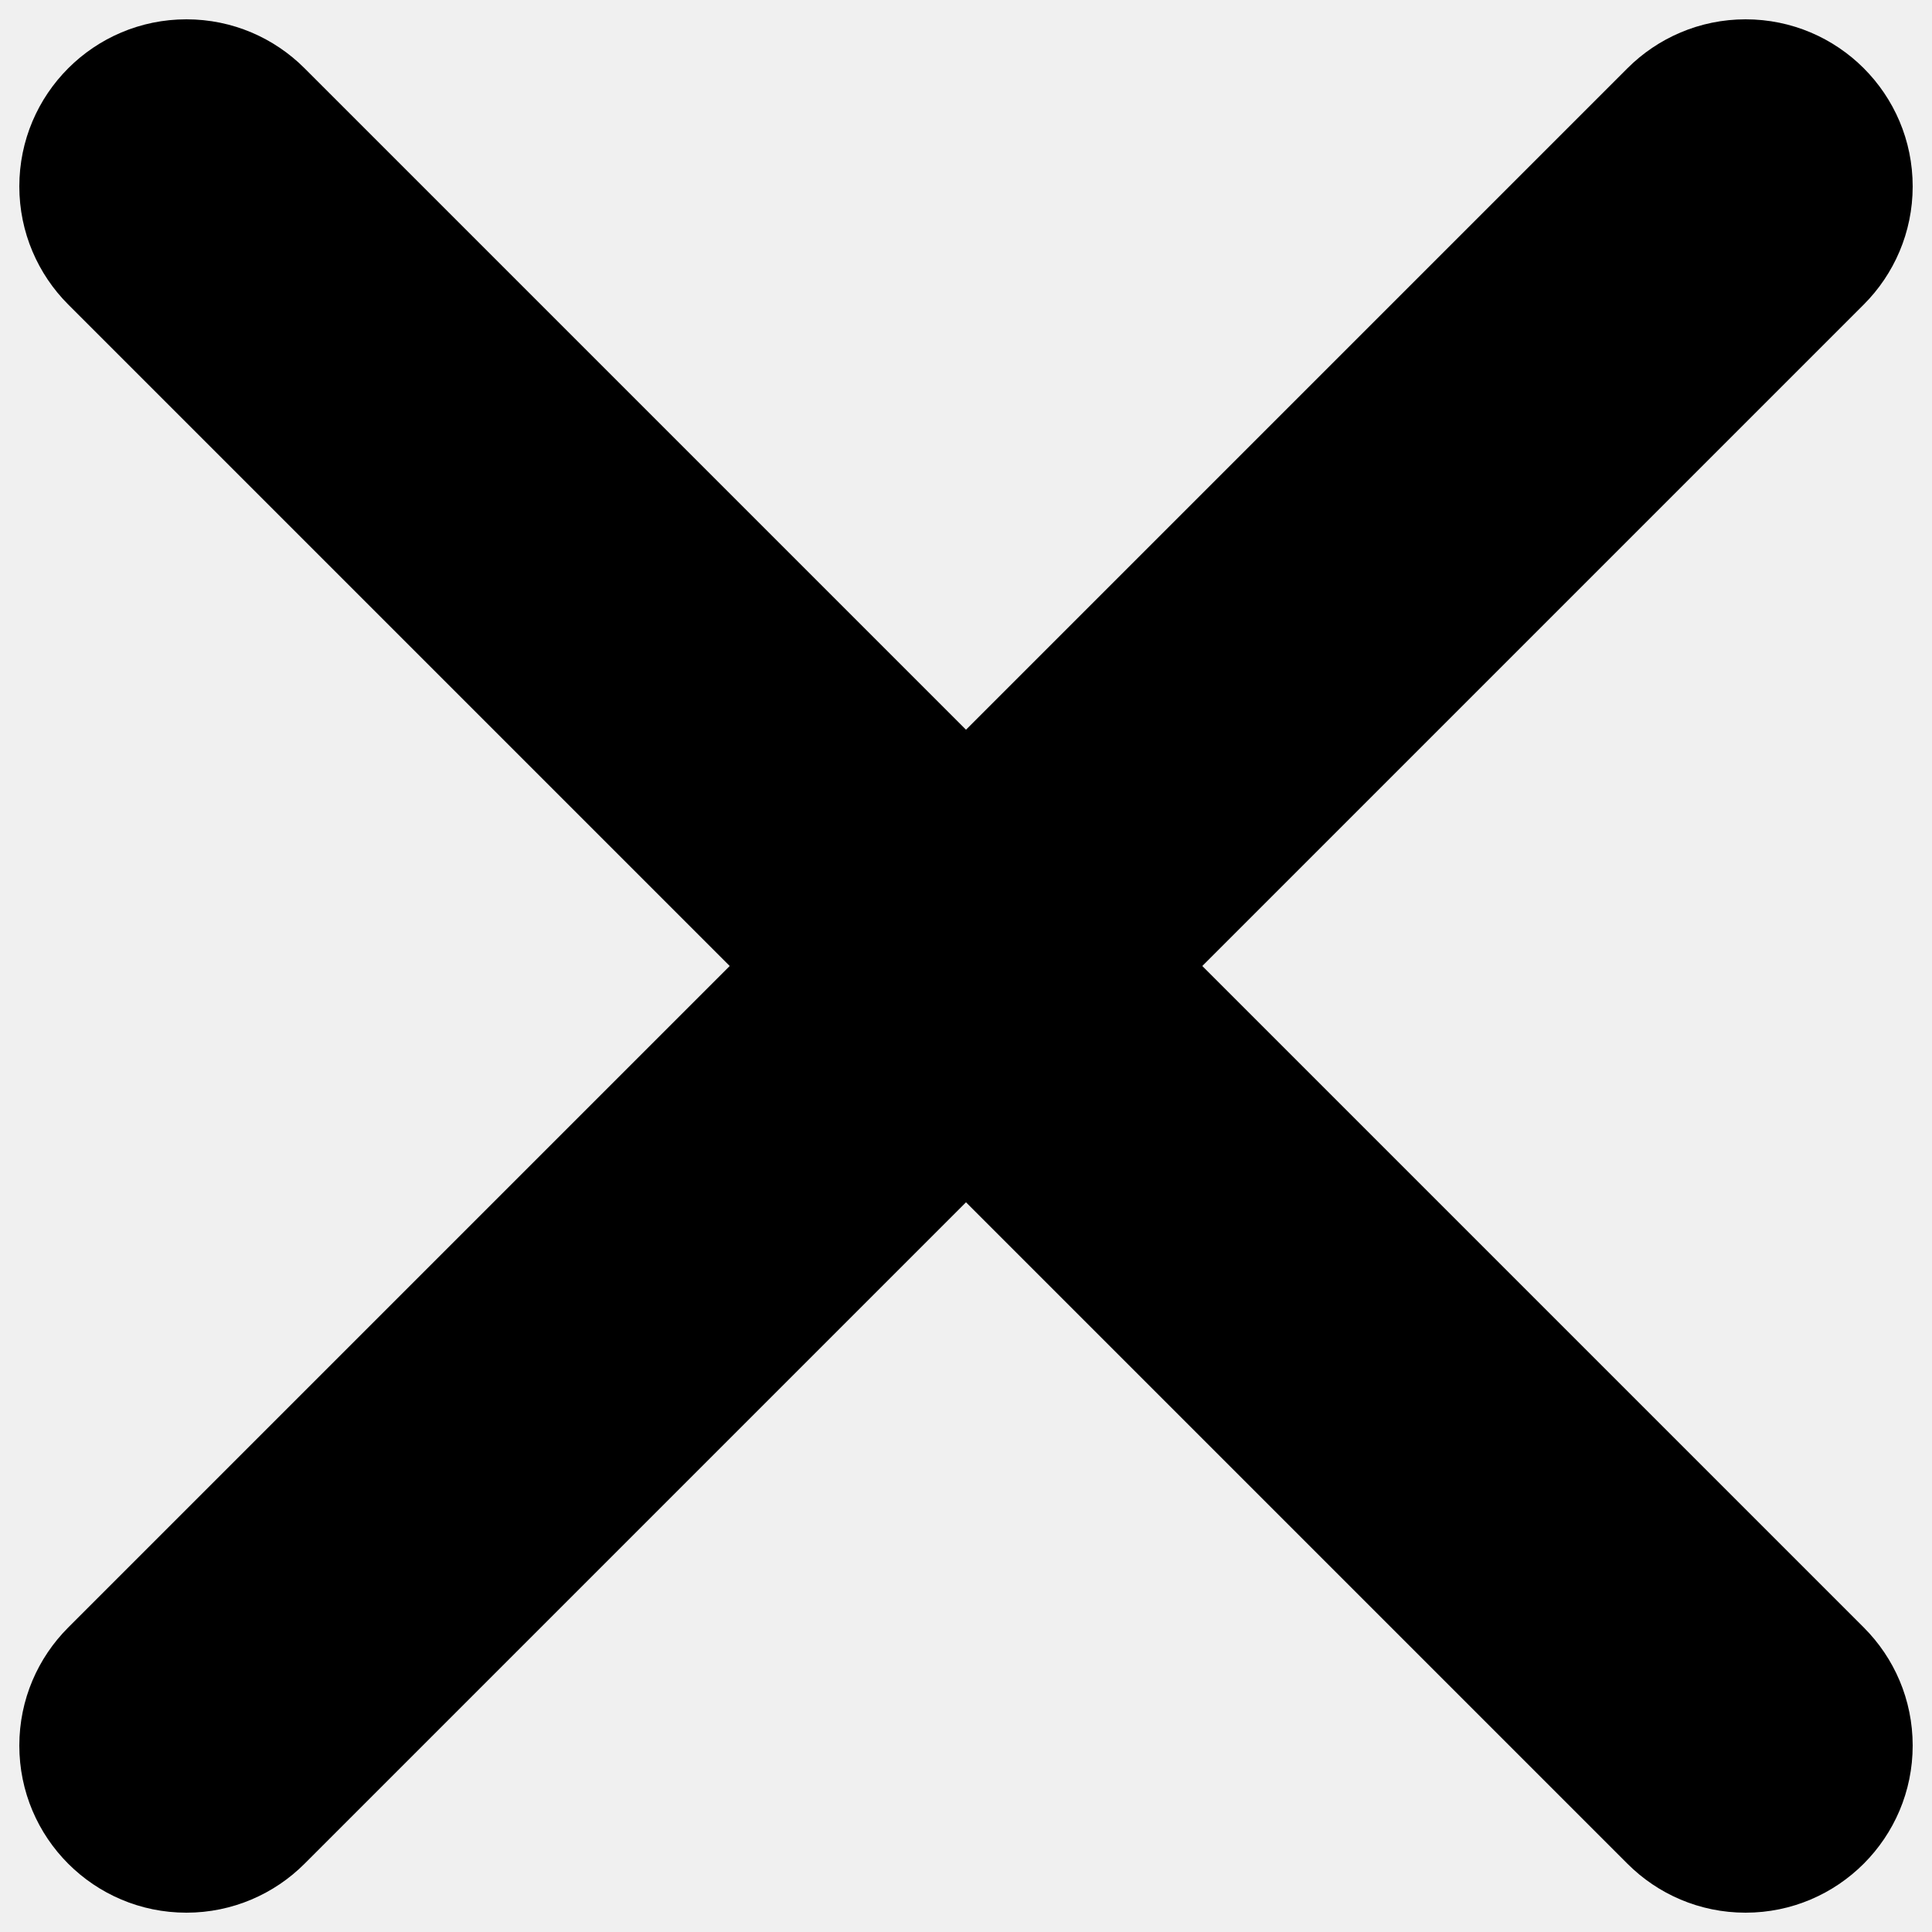
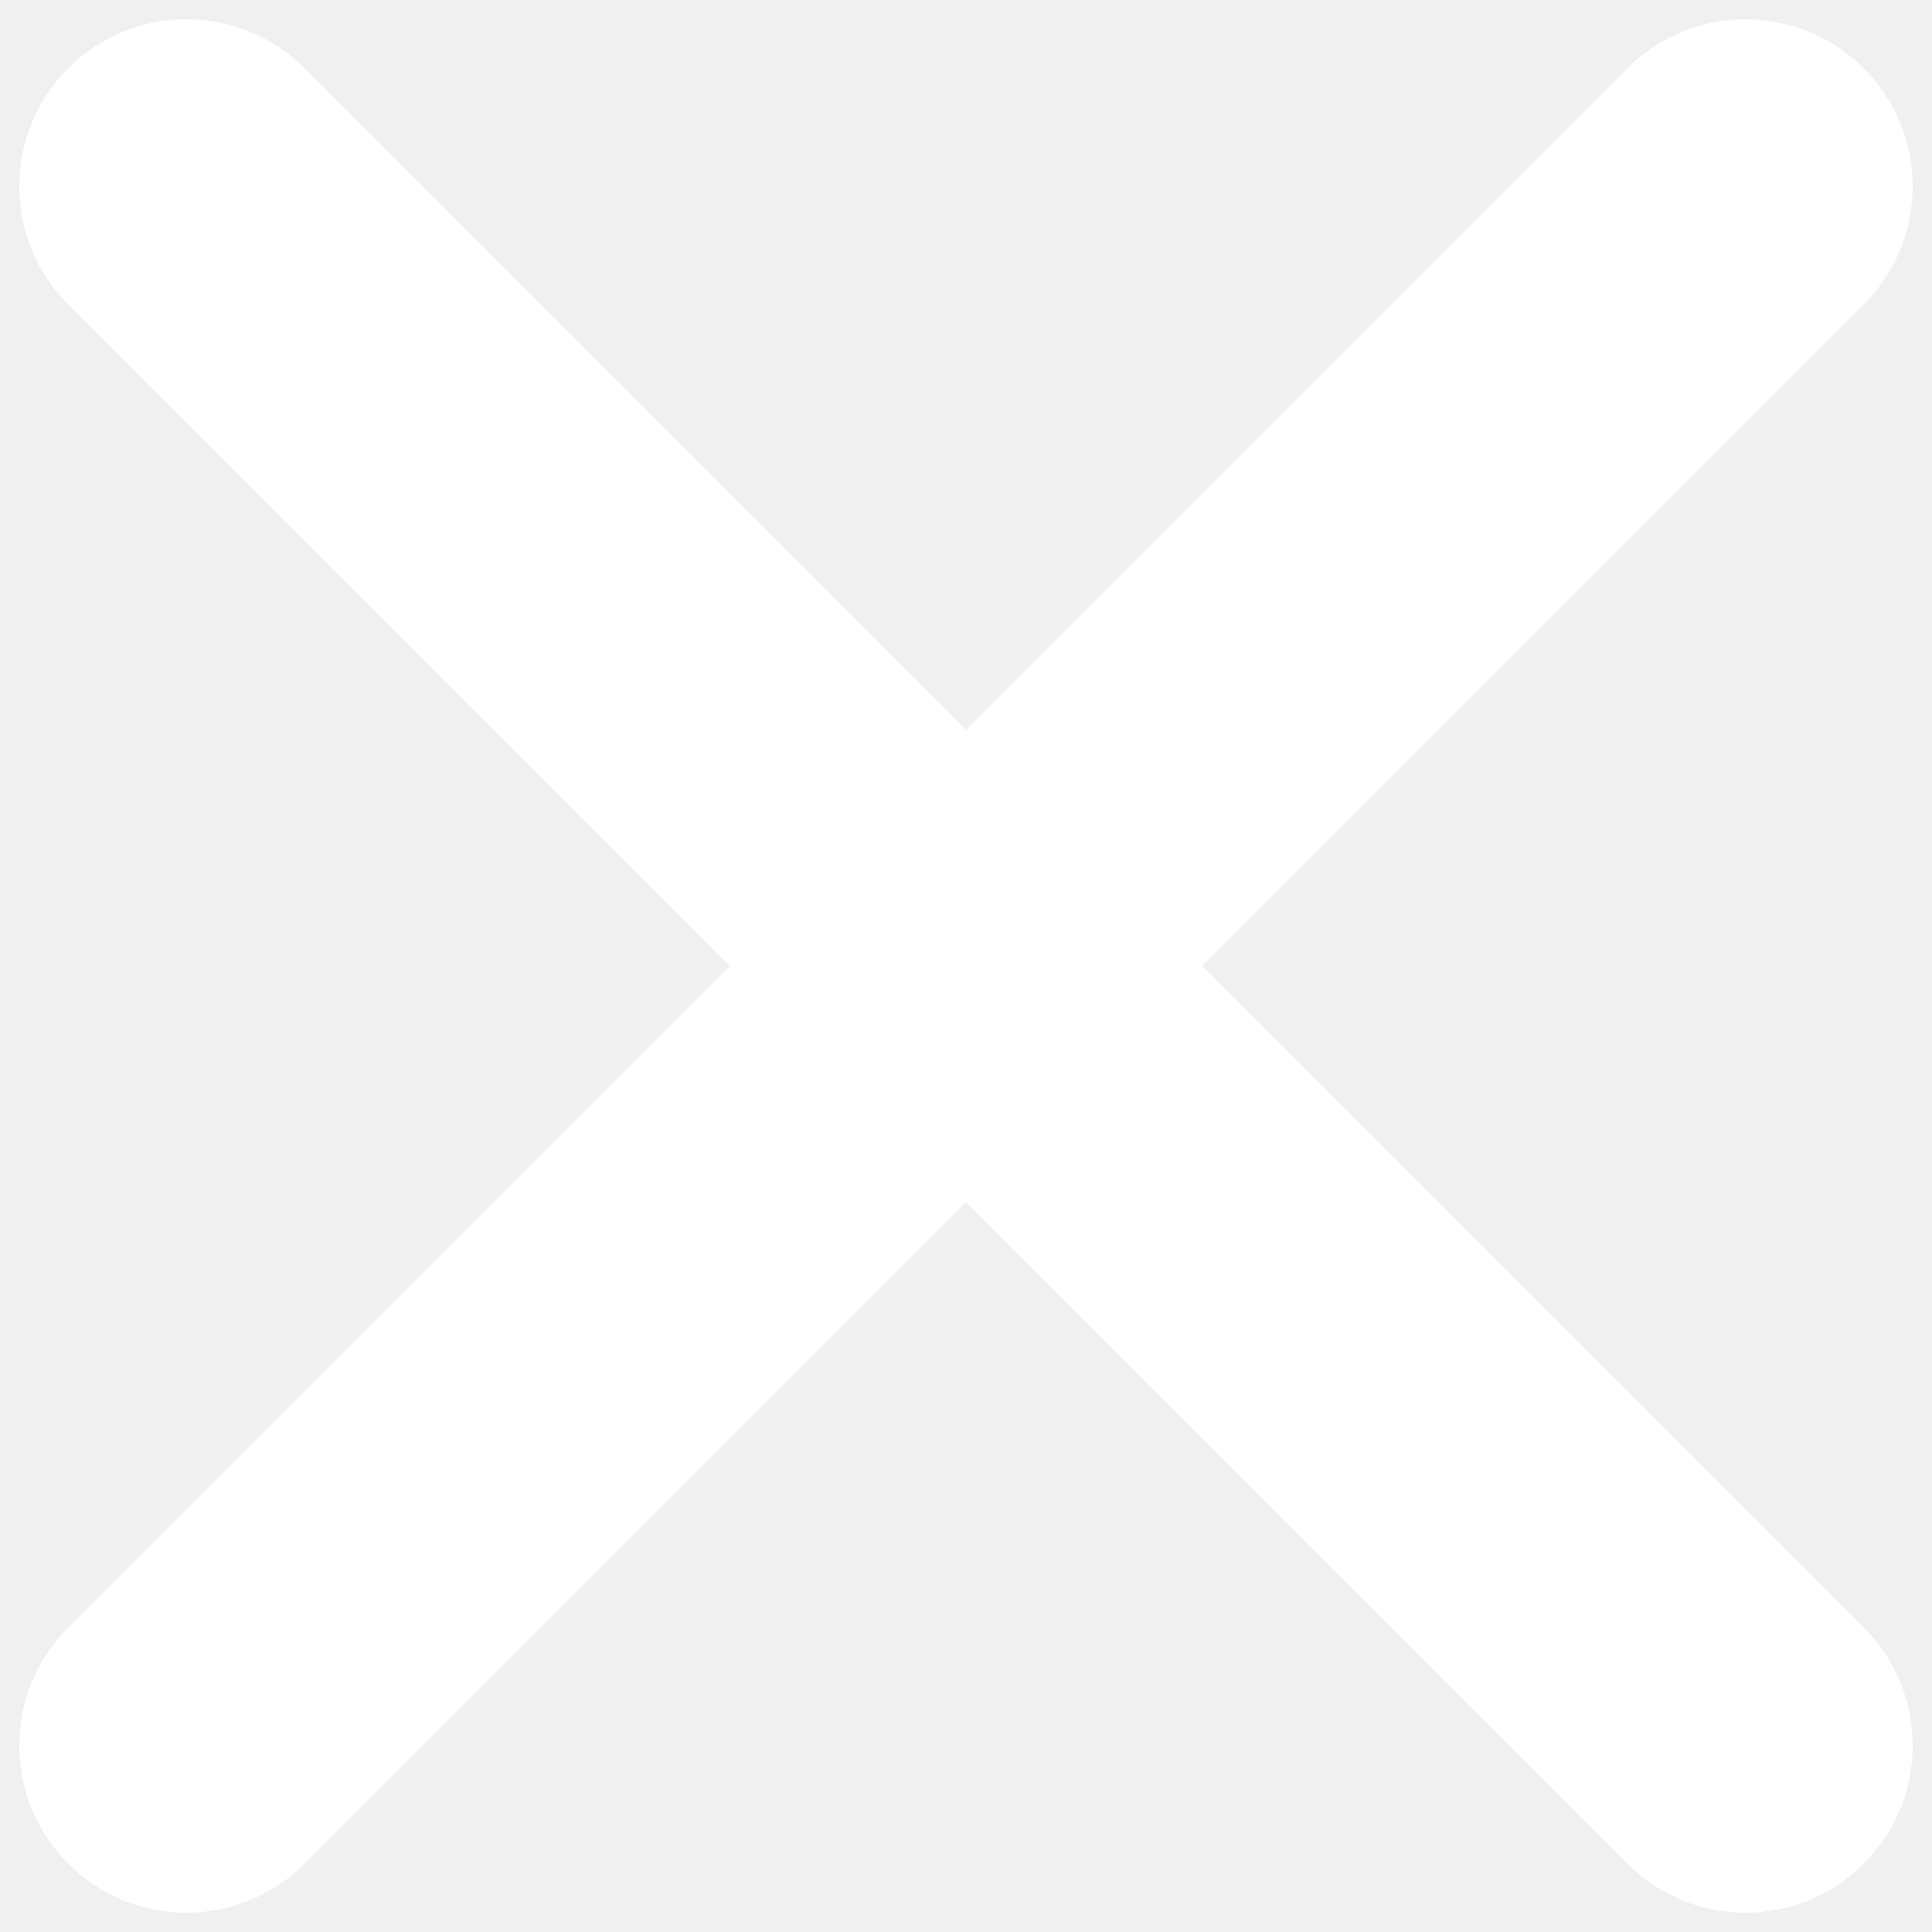
- <svg xmlns="http://www.w3.org/2000/svg" version="1.1" x="0px" y="0px" viewBox="0 0 1000 1000" enable-background="new 0 0 1000 1000" xml:space="preserve">
+ <svg xmlns="http://www.w3.org/2000/svg" version="1.1" fill="#FFFFFF" x="0px" y="0px" viewBox="0 0 1000 1000" enable-background="new 0 0 1000 1000" xml:space="preserve">
  <g>
    <path d="M964.7,157.6L622.3,500l342.4,342.4l0,0c15.7,15.7,25.3,37.3,25.3,61.1c0,47.7-38.7,86.5-86.5,86.5c-23.9,0-45.5-9.7-61.1-25.3l0,0L500,622.3L157.6,964.7l0,0C142,980.3,120.3,990,96.5,990C48.7,990,10,951.3,10,903.5c0-23.9,9.7-45.5,25.3-61.1l0,0L377.7,500L35.3,157.6l0,0C19.7,142,10,120.3,10,96.5C10,48.7,48.7,10,96.5,10c23.9,0,45.5,9.7,61.1,25.3l0,0L500,377.7L842.4,35.3l0,0C858,19.7,879.7,10,903.5,10c47.8,0,86.5,38.7,86.5,86.5C990,120.3,980.3,142,964.7,157.6L964.7,157.6z" />
  </g>
</svg>
